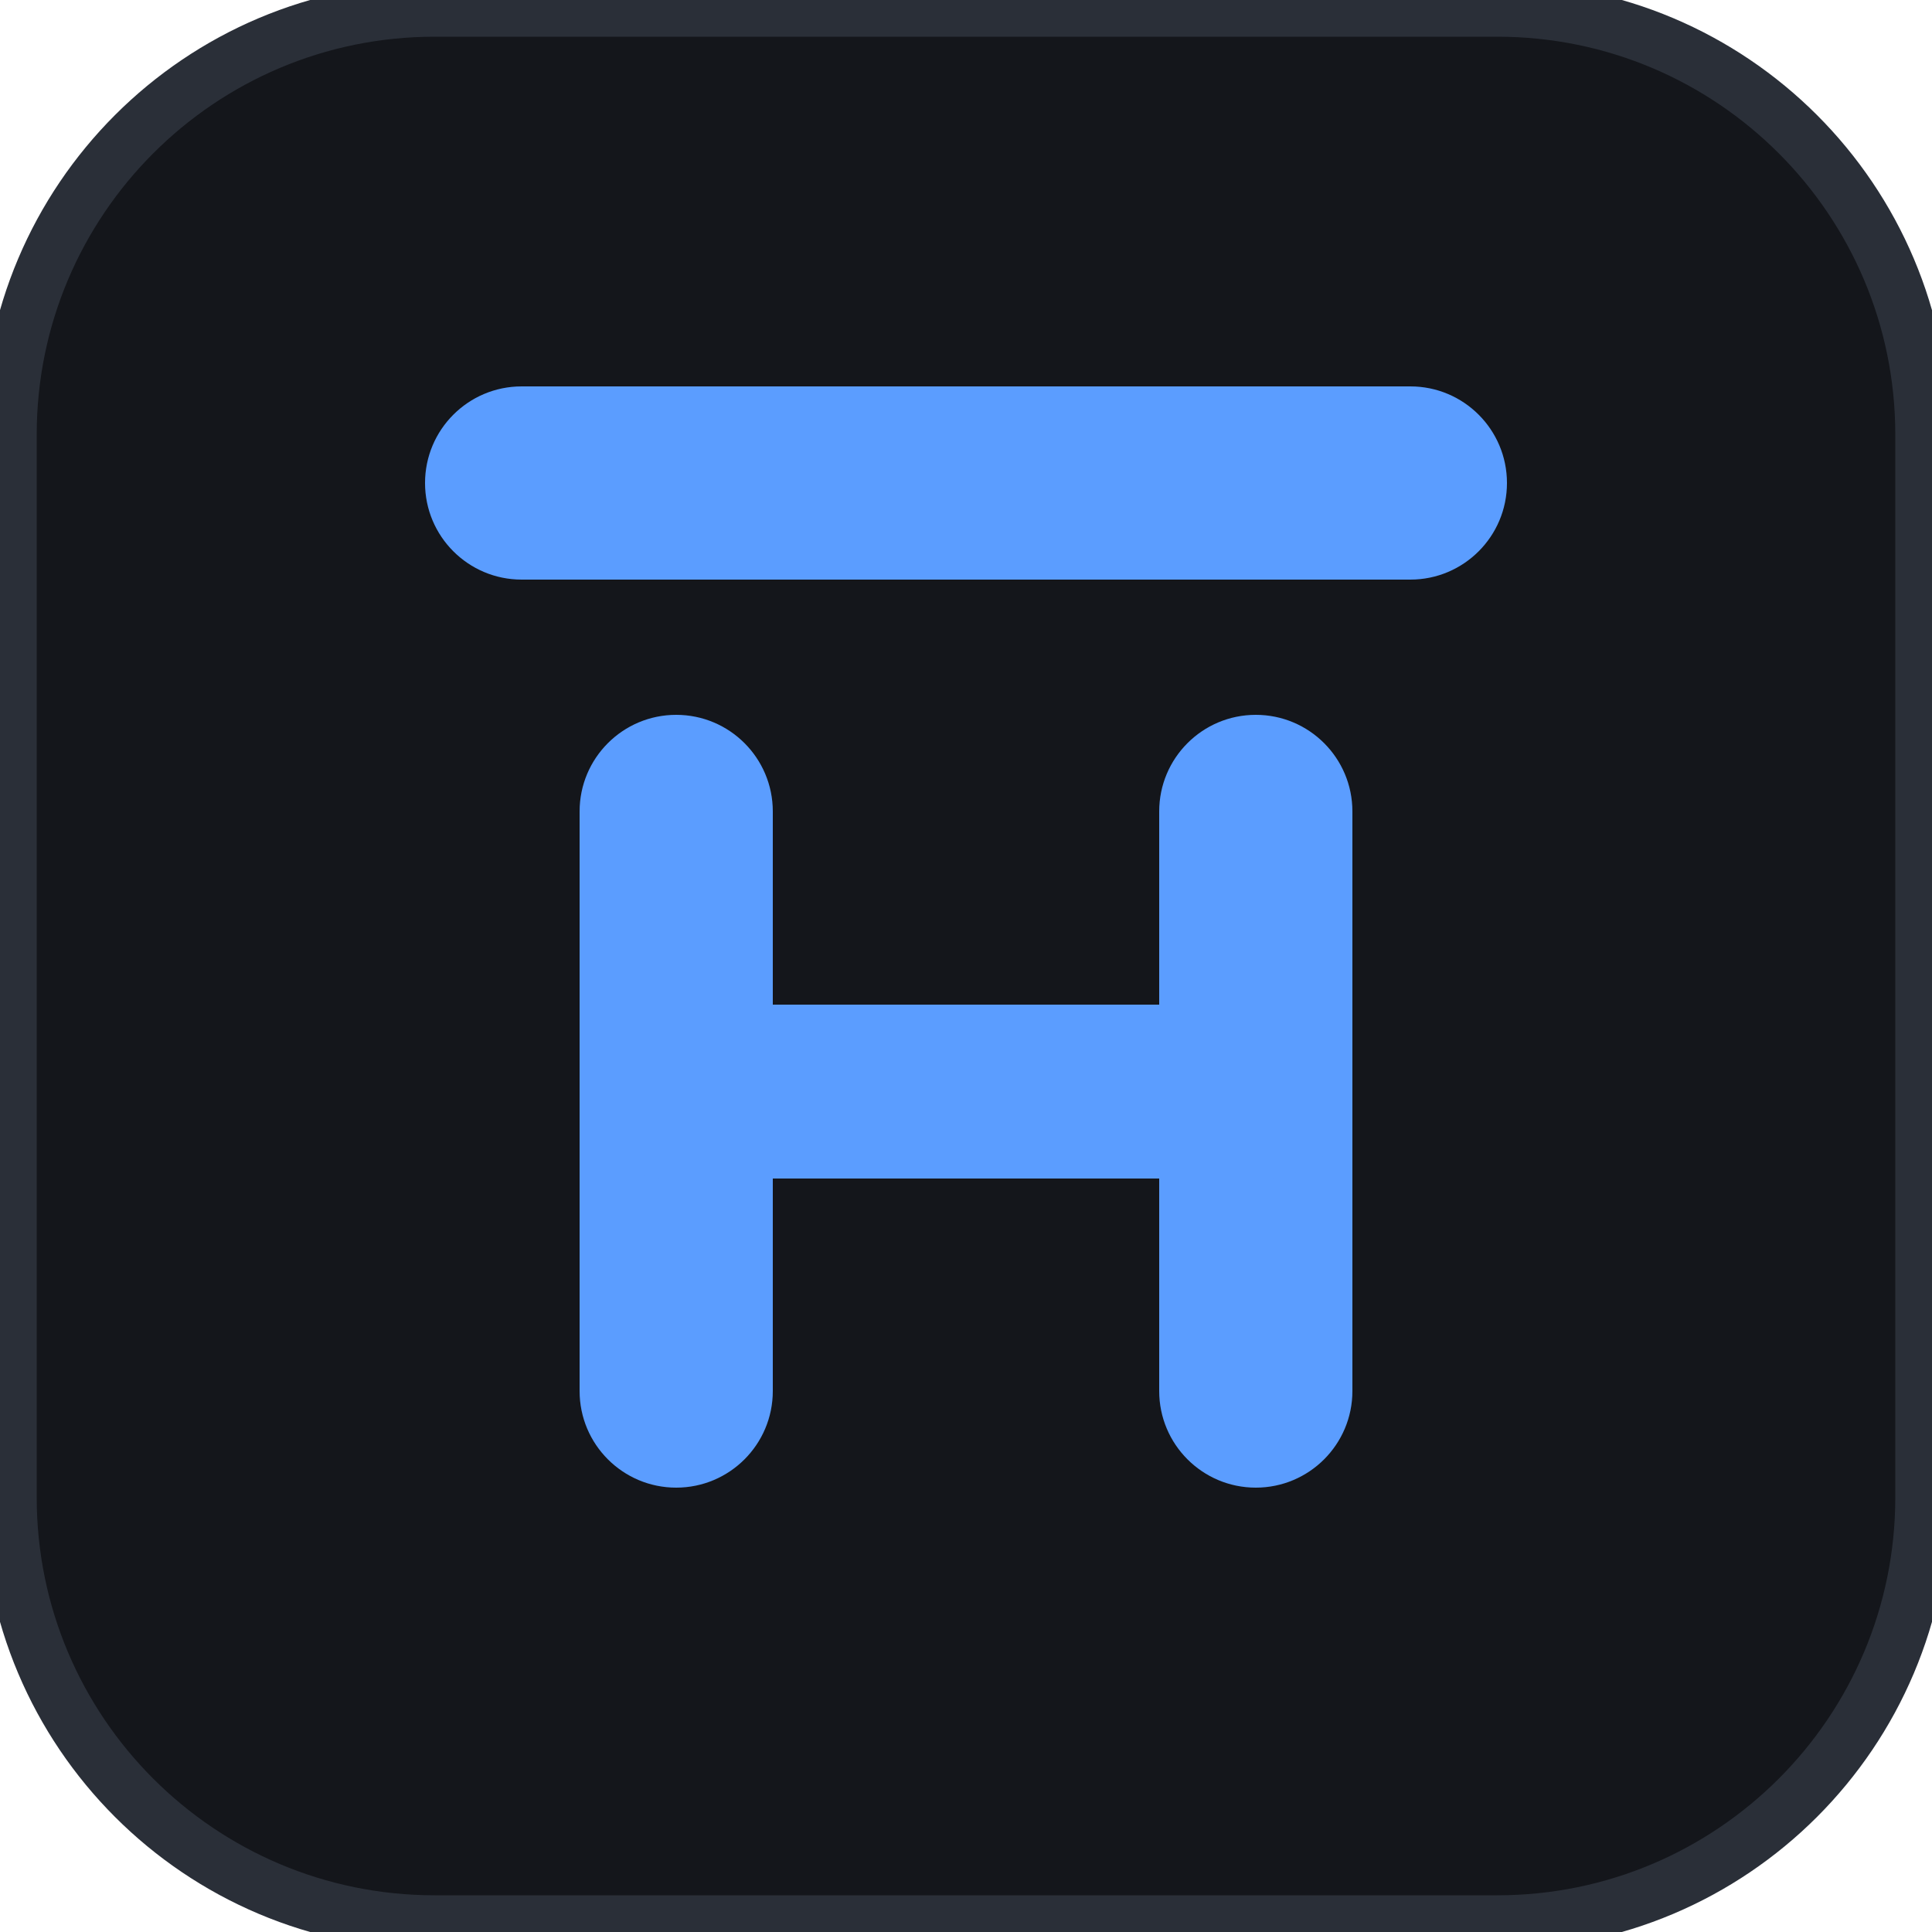
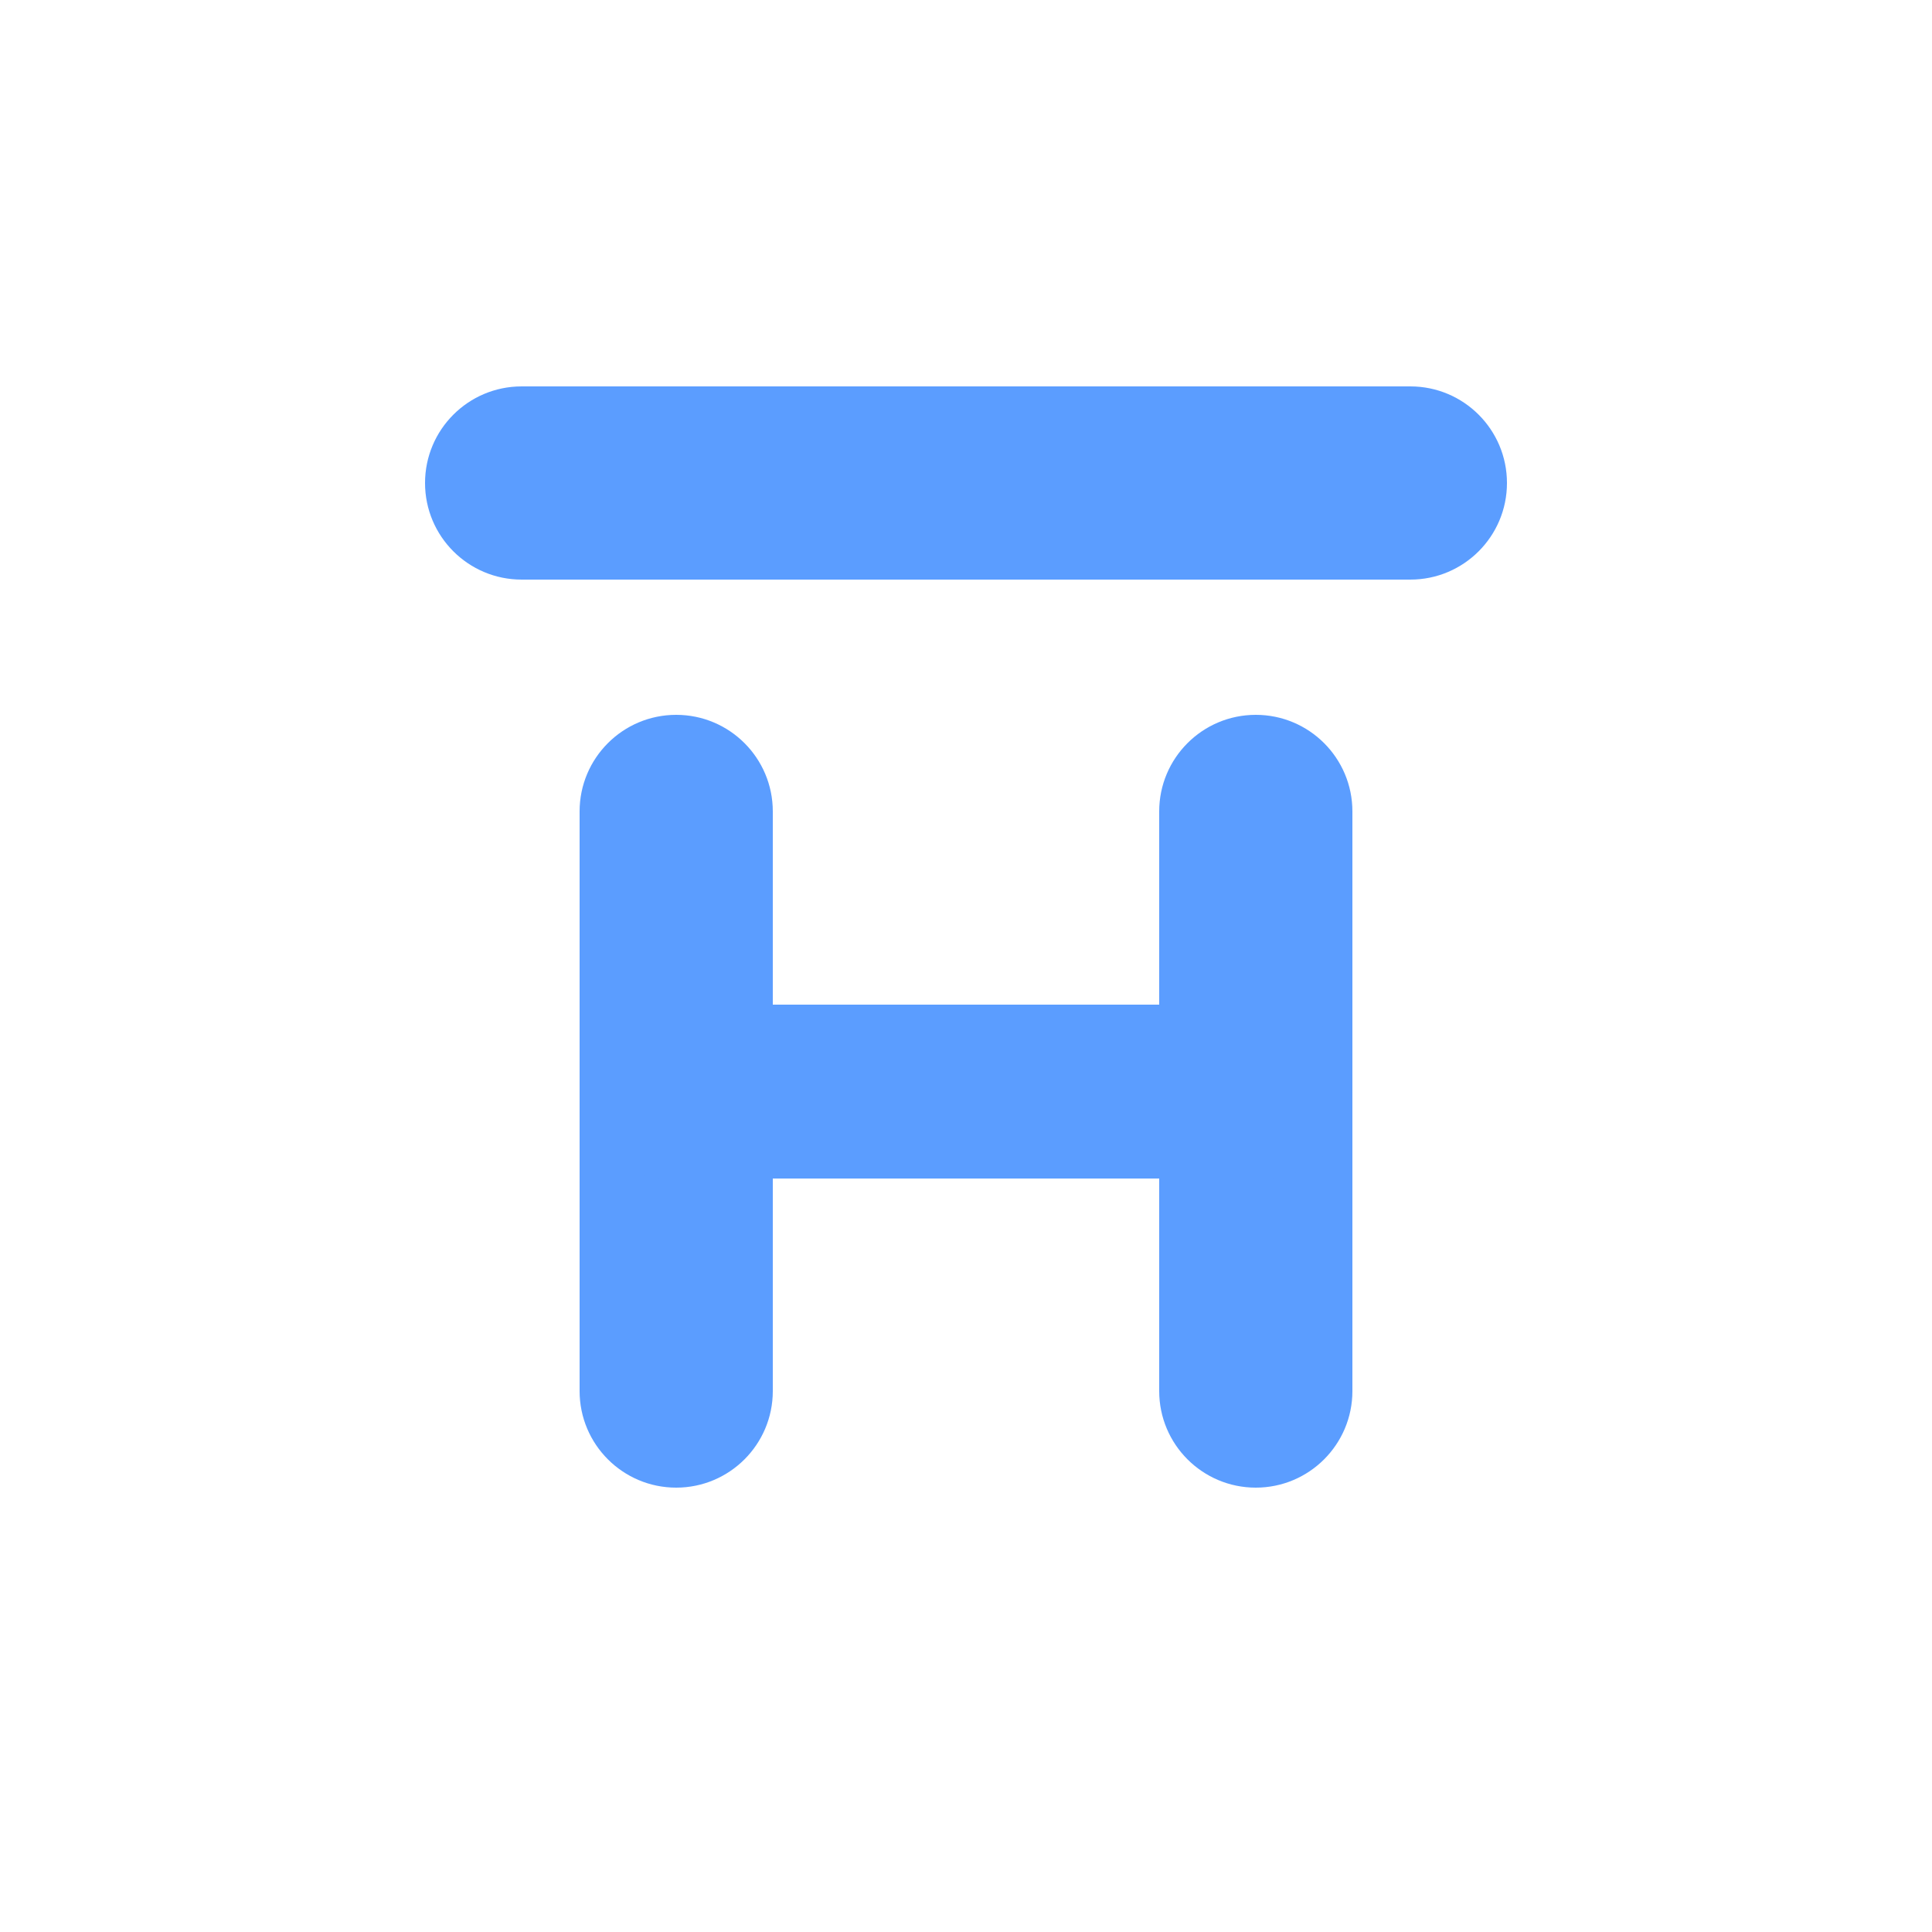
<svg xmlns="http://www.w3.org/2000/svg" viewBox="0 0 100 100" width="100" height="100">
-   <rect x="0.5" y="0.5" width="99" height="99" rx="22" fill="#14161b" stroke="#2a2f38" stroke-width="2.8" />
  <g fill="#5b9dff">
    <rect x="22" y="20" width="56" height="10" rx="5" />
    <rect x="30" y="37" width="10" height="40" rx="5" />
    <rect x="60" y="37" width="10" height="40" rx="5" />
    <rect x="30" y="52" width="40" height="9" rx="4.5" />
  </g>
</svg>
